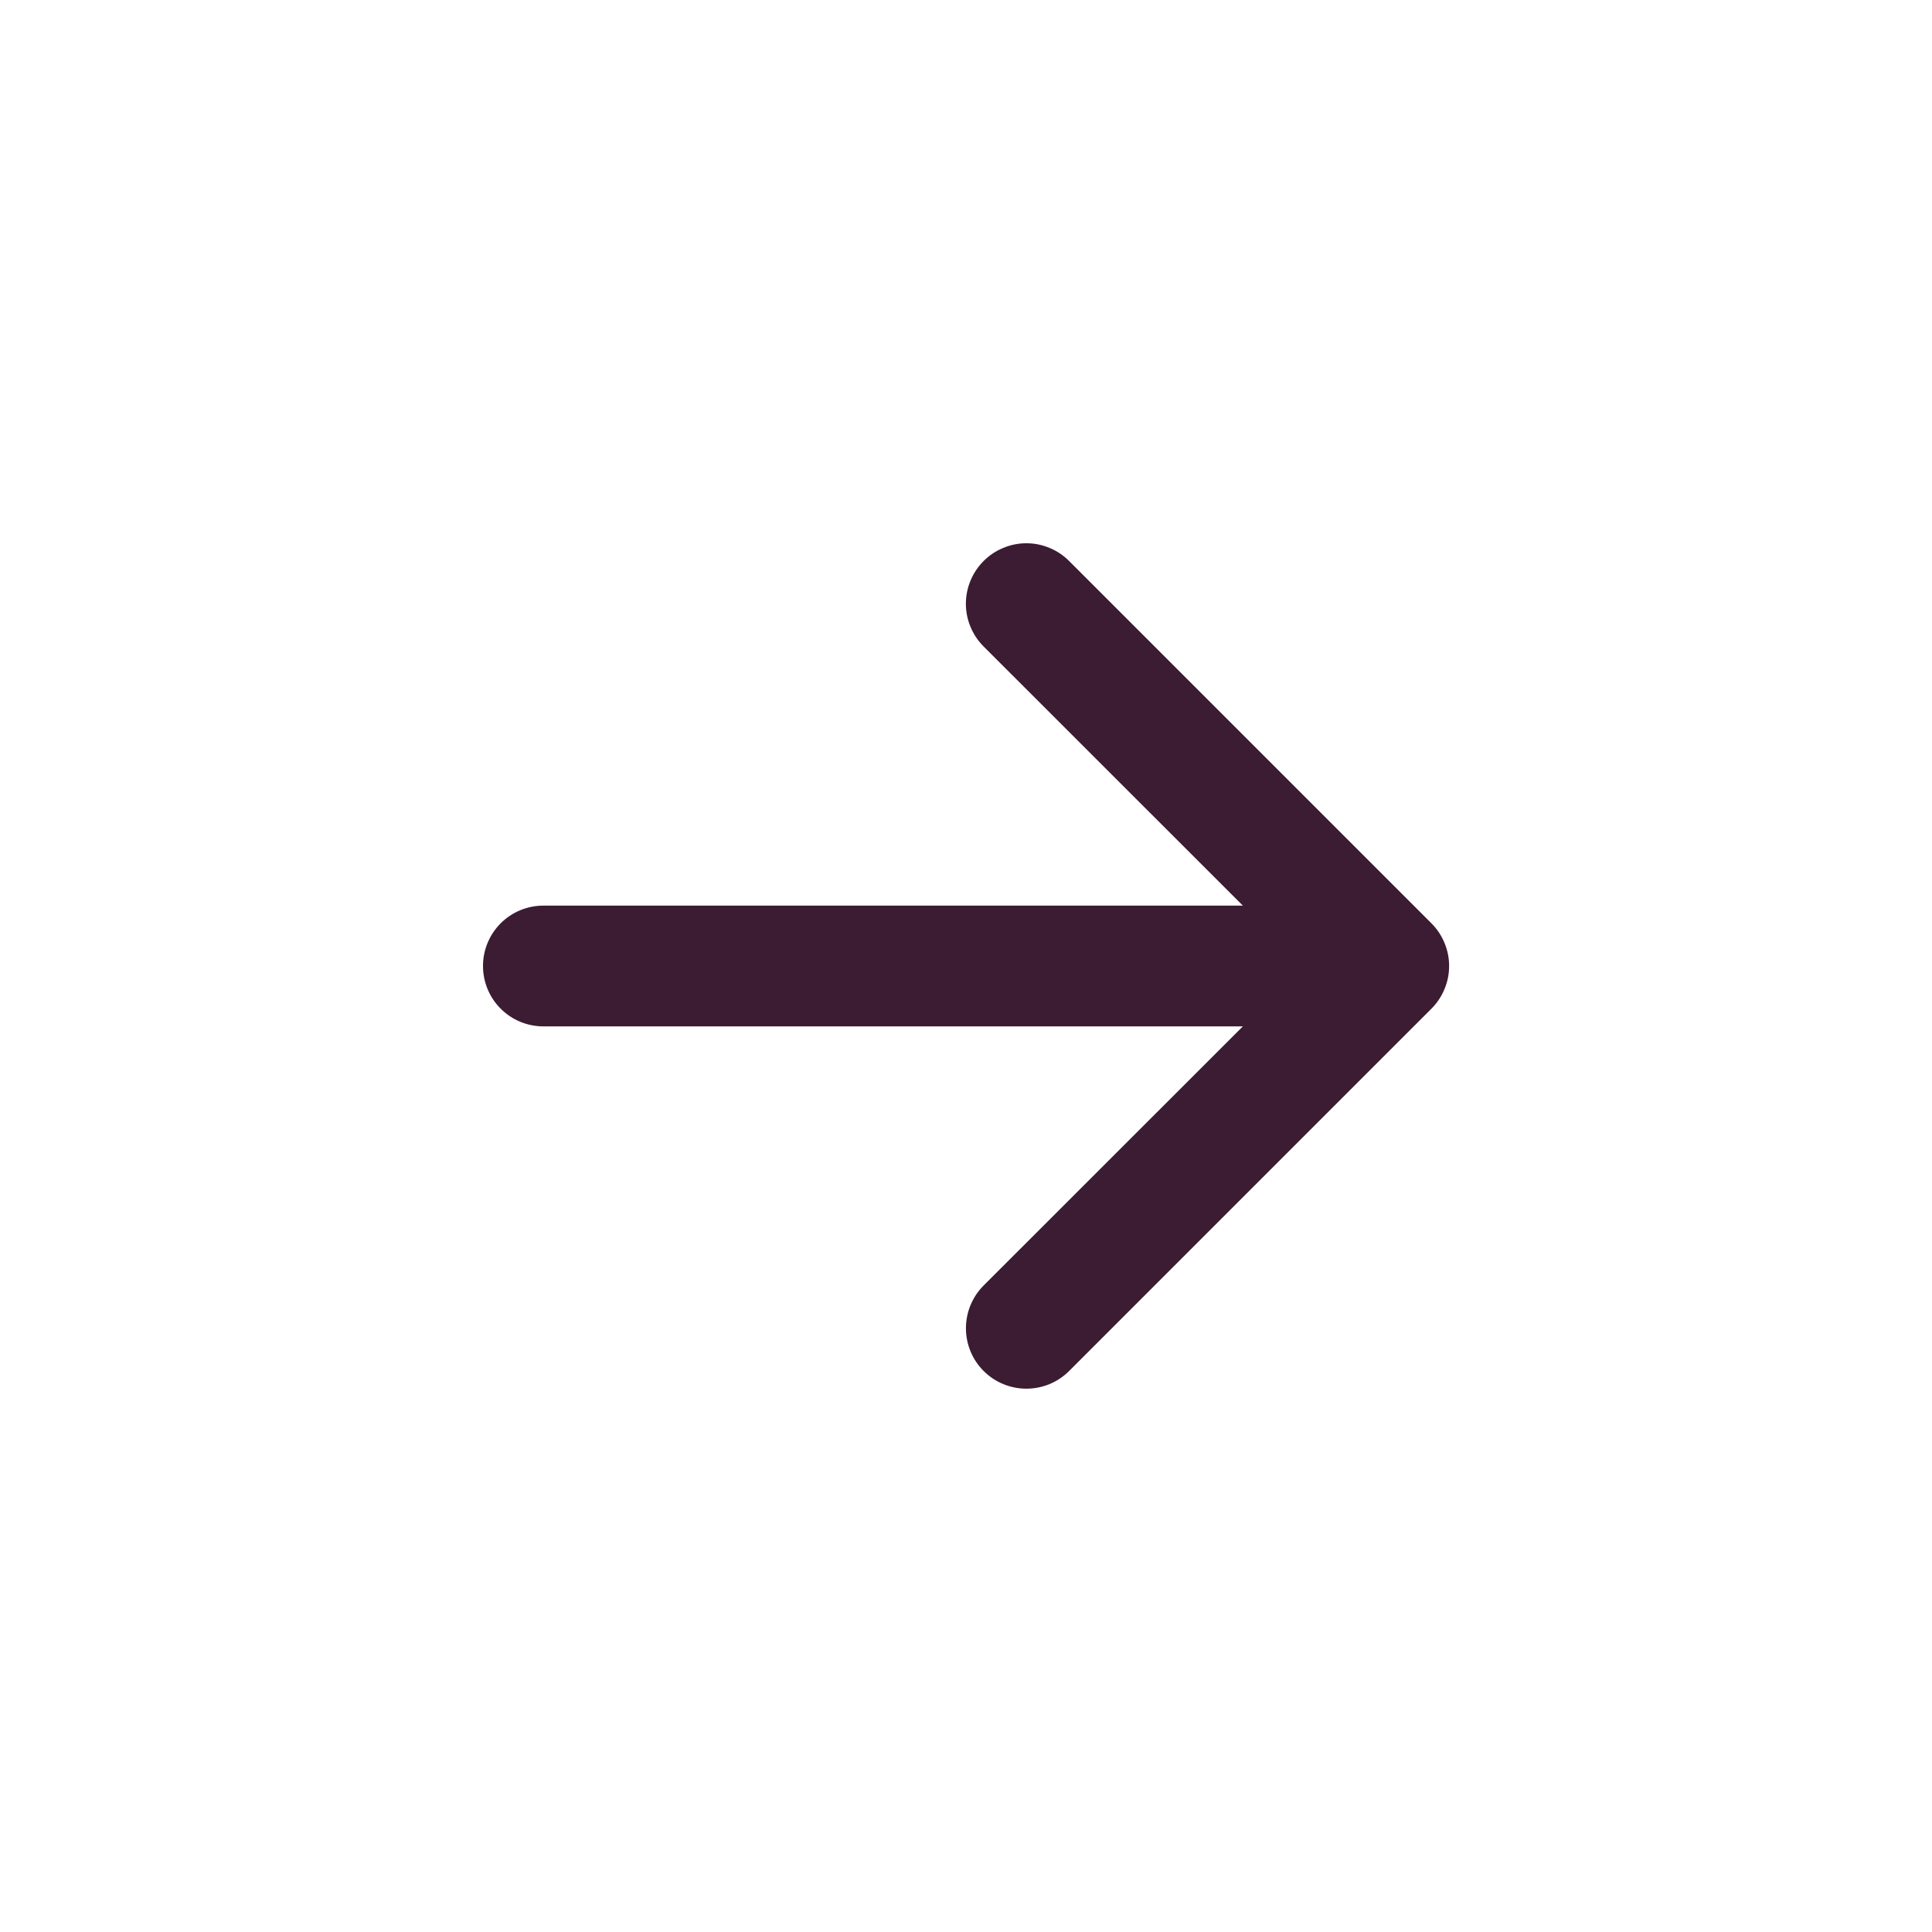
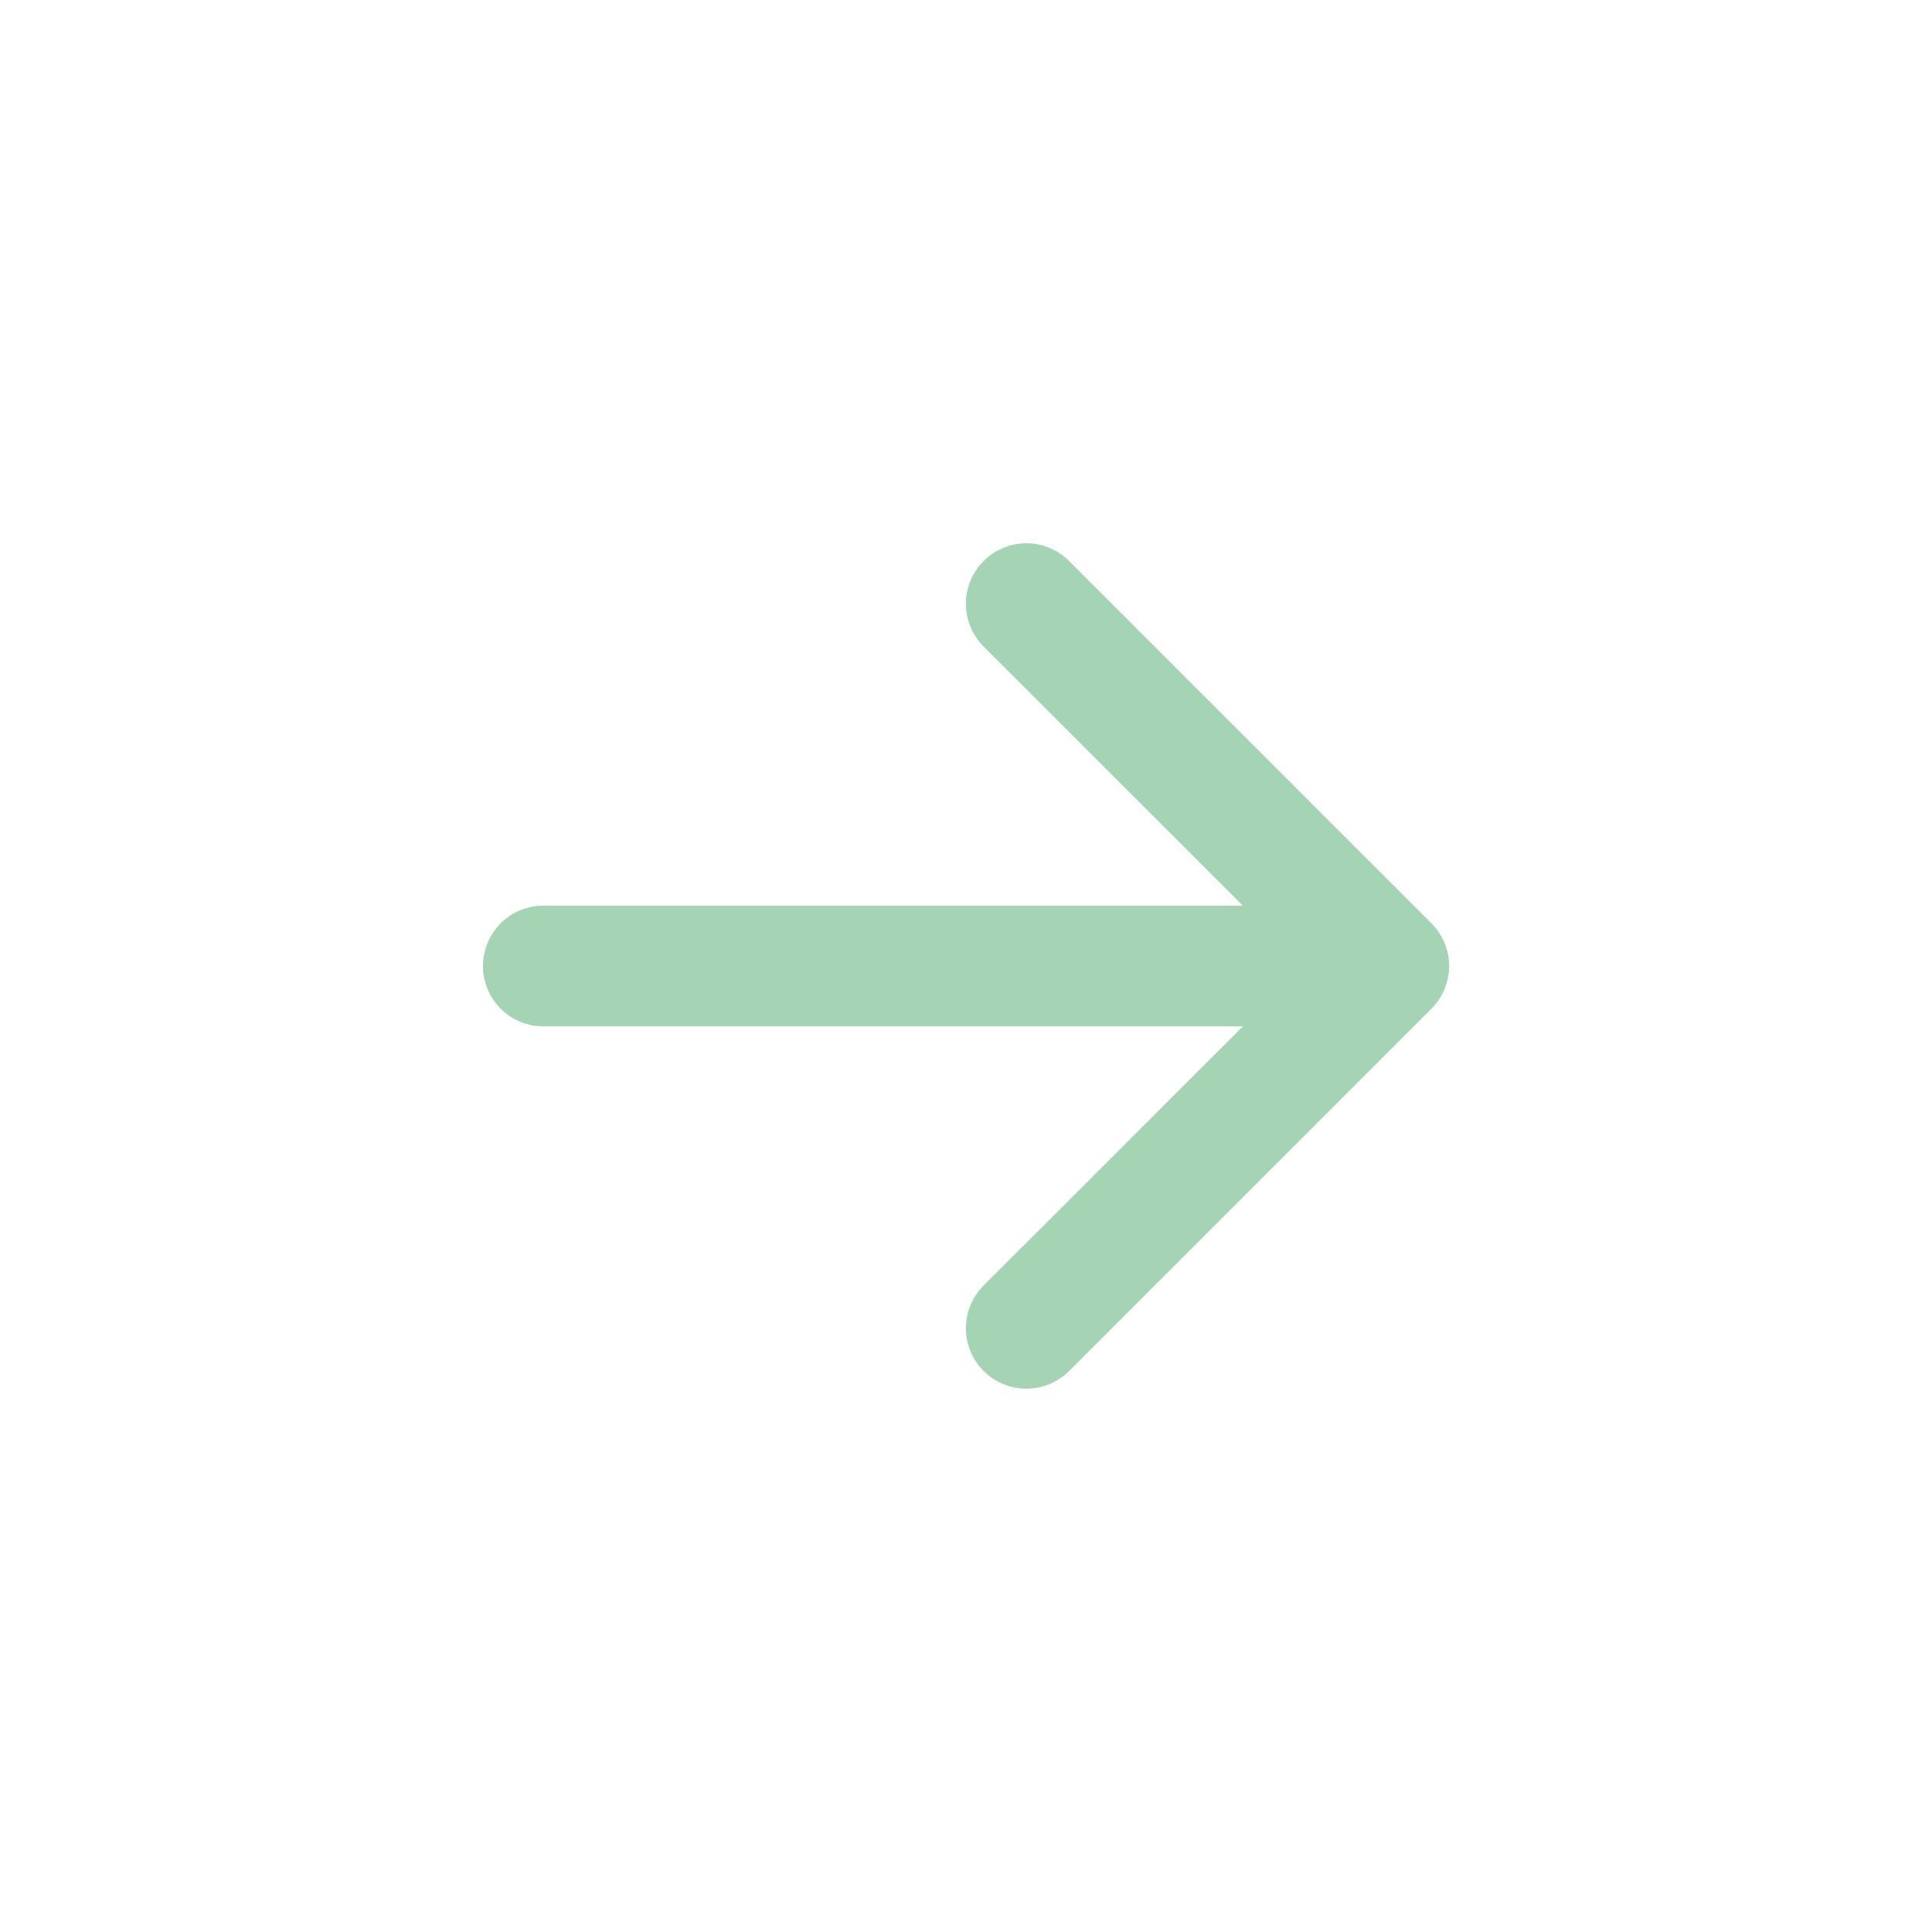
<svg xmlns="http://www.w3.org/2000/svg" width="32" height="32" viewBox="0 0 32 32" fill="none">
-   <path fill-rule="evenodd" clip-rule="evenodd" d="M16.292 9.292C16.385 9.199 16.495 9.125 16.617 9.075C16.738 9.024 16.869 8.998 17 8.998C17.132 8.998 17.262 9.024 17.383 9.075C17.505 9.125 17.615 9.199 17.708 9.292L23.708 15.292C23.801 15.385 23.875 15.495 23.925 15.617C23.976 15.738 24.002 15.868 24.002 16C24.002 16.132 23.976 16.262 23.925 16.383C23.875 16.505 23.801 16.615 23.708 16.708L17.708 22.708C17.52 22.896 17.266 23.001 17 23.001C16.735 23.001 16.48 22.896 16.292 22.708C16.104 22.52 15.999 22.266 15.999 22C15.999 21.735 16.104 21.48 16.292 21.292L21.586 16L16.292 10.708C16.199 10.615 16.125 10.505 16.075 10.383C16.024 10.262 15.998 10.132 15.998 10C15.998 9.869 16.024 9.738 16.075 9.617C16.125 9.495 16.199 9.385 16.292 9.292Z" fill="#3B1C32" />
-   <path fill-rule="evenodd" clip-rule="evenodd" d="M8 16C8 15.735 8.105 15.48 8.293 15.293C8.48 15.105 8.735 15 9 15H22C22.265 15 22.52 15.105 22.707 15.293C22.895 15.48 23 15.735 23 16C23 16.265 22.895 16.52 22.707 16.707C22.52 16.895 22.265 17 22 17H9C8.735 17 8.48 16.895 8.293 16.707C8.105 16.52 8 16.265 8 16Z" fill="#3B1C32" />
+   <path fill-rule="evenodd" clip-rule="evenodd" d="M16.292 9.292C16.385 9.199 16.495 9.125 16.617 9.075C16.738 9.024 16.869 8.998 17 8.998C17.132 8.998 17.262 9.024 17.383 9.075C17.505 9.125 17.615 9.199 17.708 9.292L23.708 15.292C23.801 15.385 23.875 15.495 23.925 15.617C23.976 15.738 24.002 15.868 24.002 16C24.002 16.132 23.976 16.262 23.925 16.383C23.875 16.505 23.801 16.615 23.708 16.708L17.708 22.708C17.52 22.896 17.266 23.001 17 23.001C16.735 23.001 16.48 22.896 16.292 22.708C16.104 22.52 15.999 22.266 15.999 22C15.999 21.735 16.104 21.48 16.292 21.292L21.586 16L16.292 10.708C16.199 10.615 16.125 10.505 16.075 10.383C16.024 10.262 15.998 10.132 15.998 10C15.998 9.869 16.024 9.738 16.075 9.617C16.125 9.495 16.199 9.385 16.292 9.292Z" fill="#a4d4b4" />
+   <path fill-rule="evenodd" clip-rule="evenodd" d="M8 16C8 15.735 8.105 15.48 8.293 15.293C8.48 15.105 8.735 15 9 15H22C22.265 15 22.52 15.105 22.707 15.293C22.895 15.48 23 15.735 23 16C23 16.265 22.895 16.52 22.707 16.707C22.52 16.895 22.265 17 22 17H9C8.735 17 8.48 16.895 8.293 16.707C8.105 16.52 8 16.265 8 16Z" fill="#a4d4b4" />
</svg>
